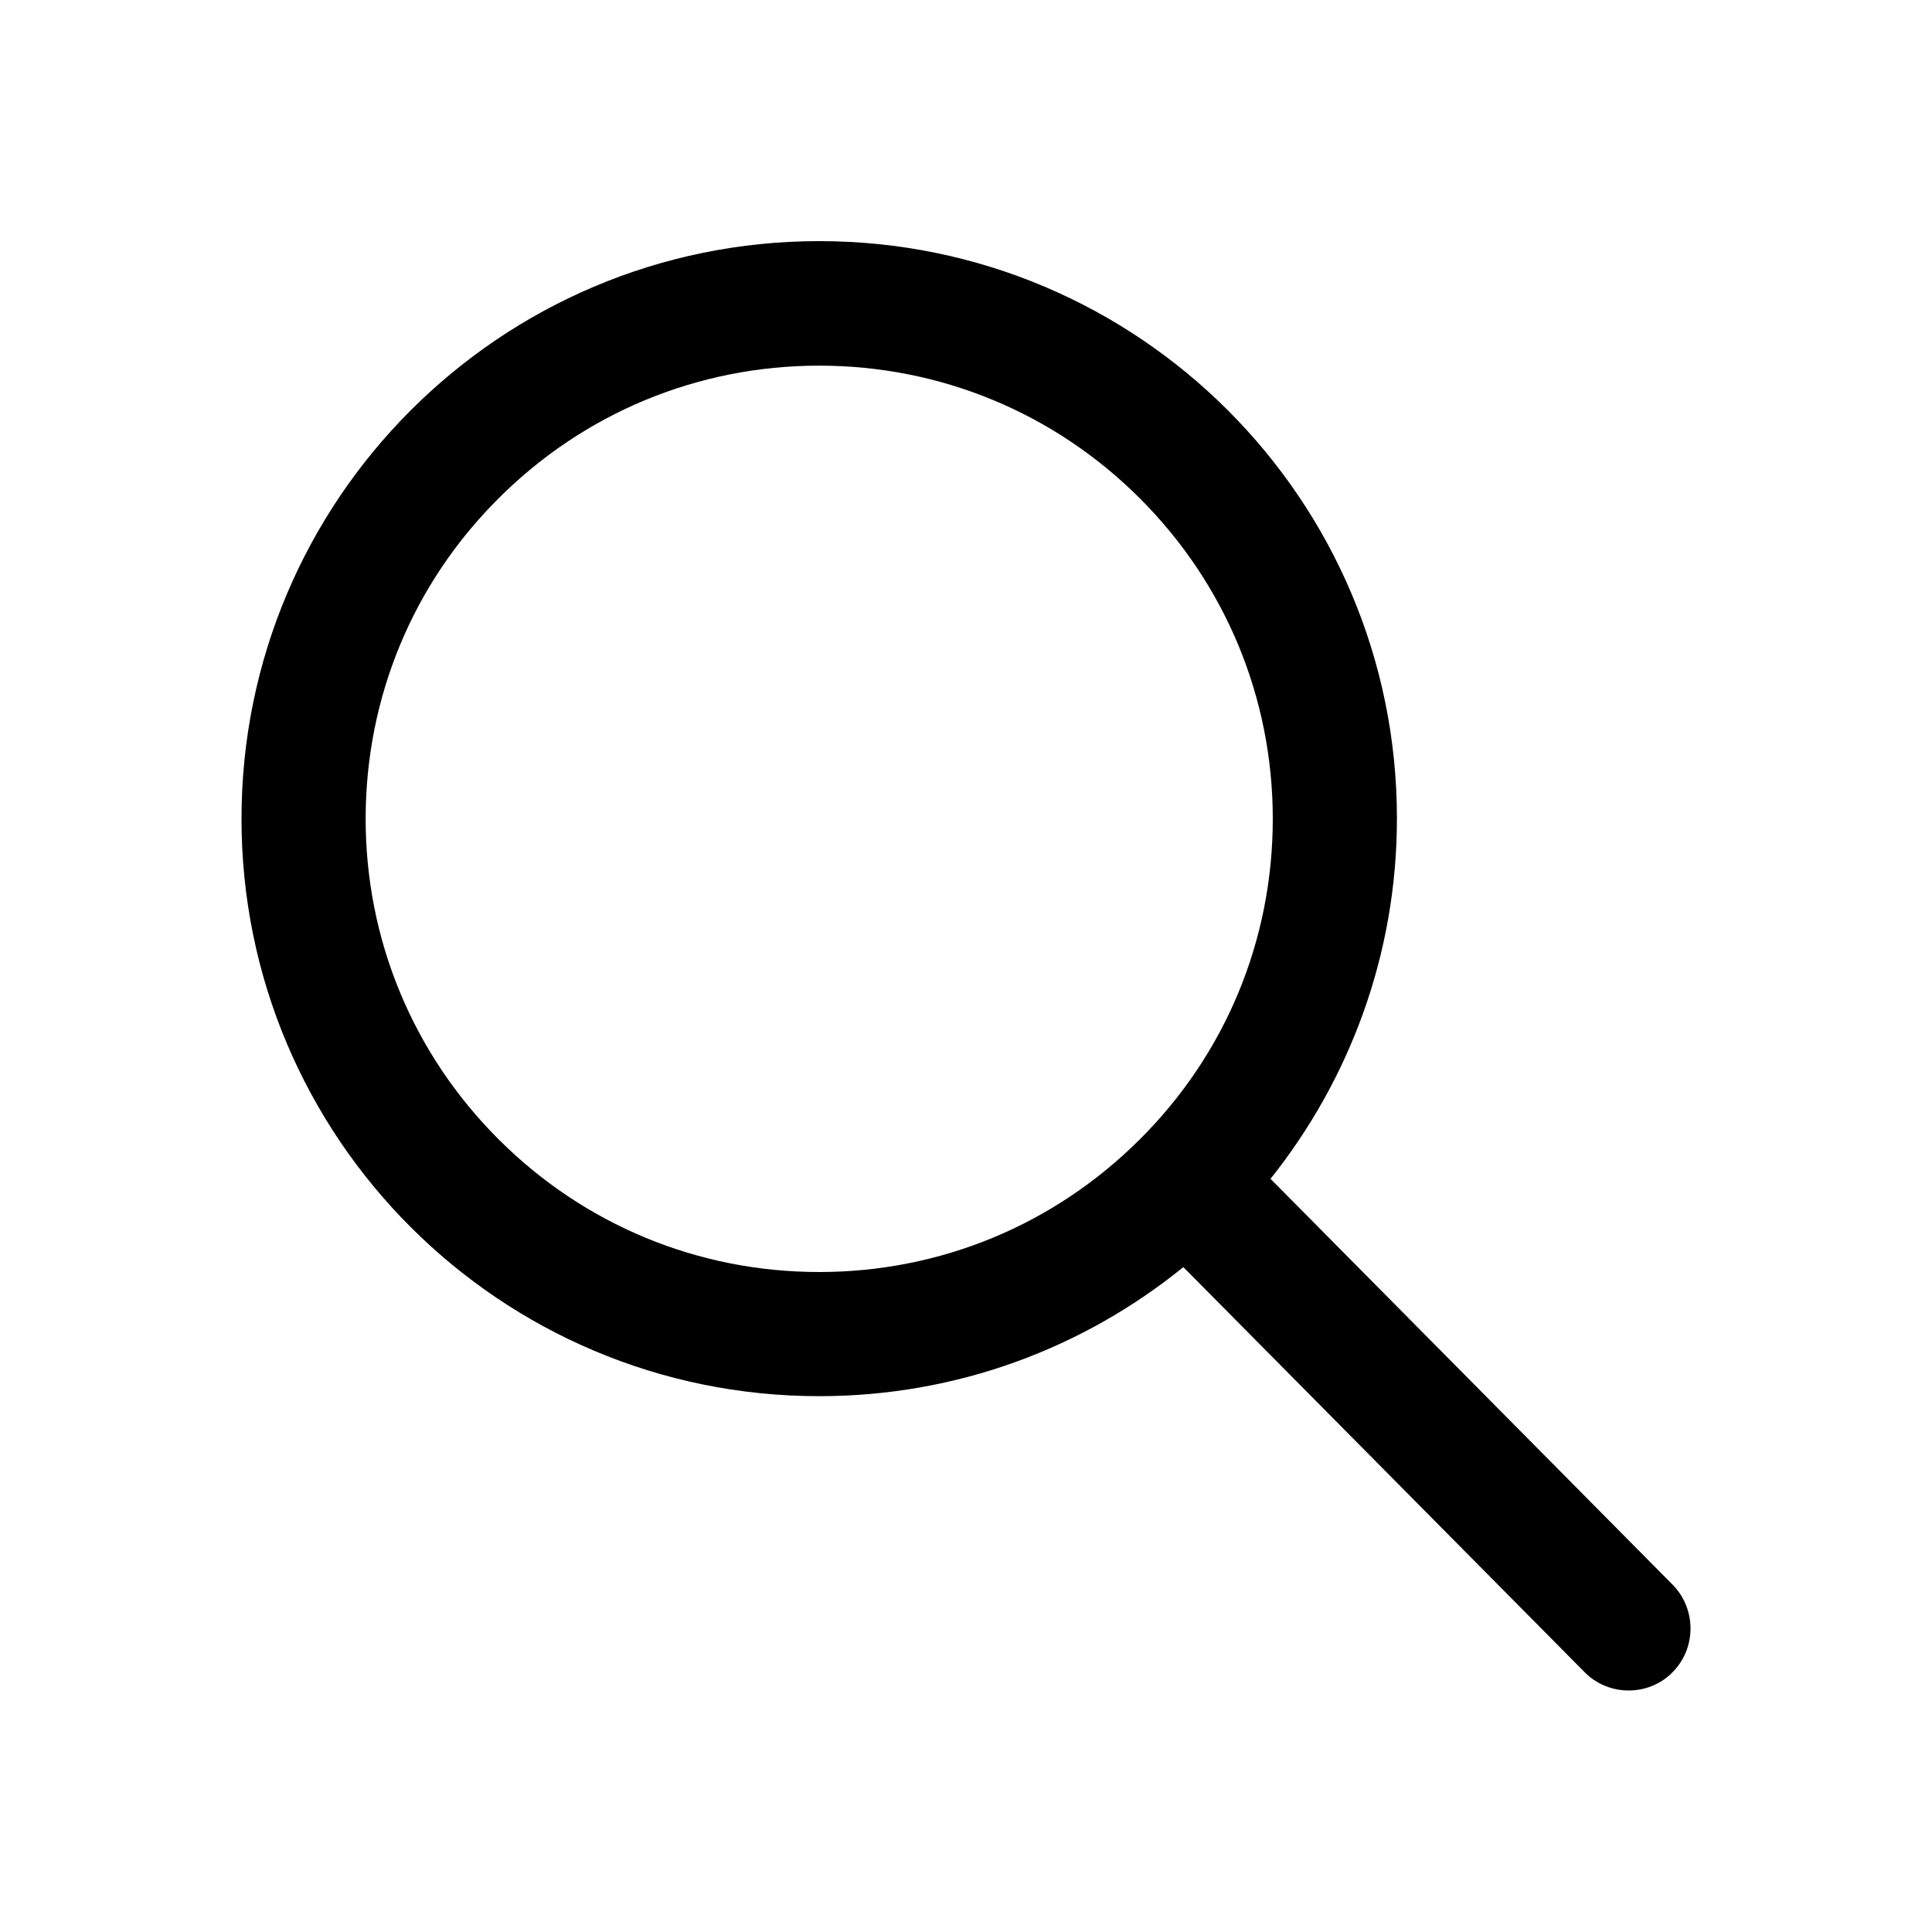
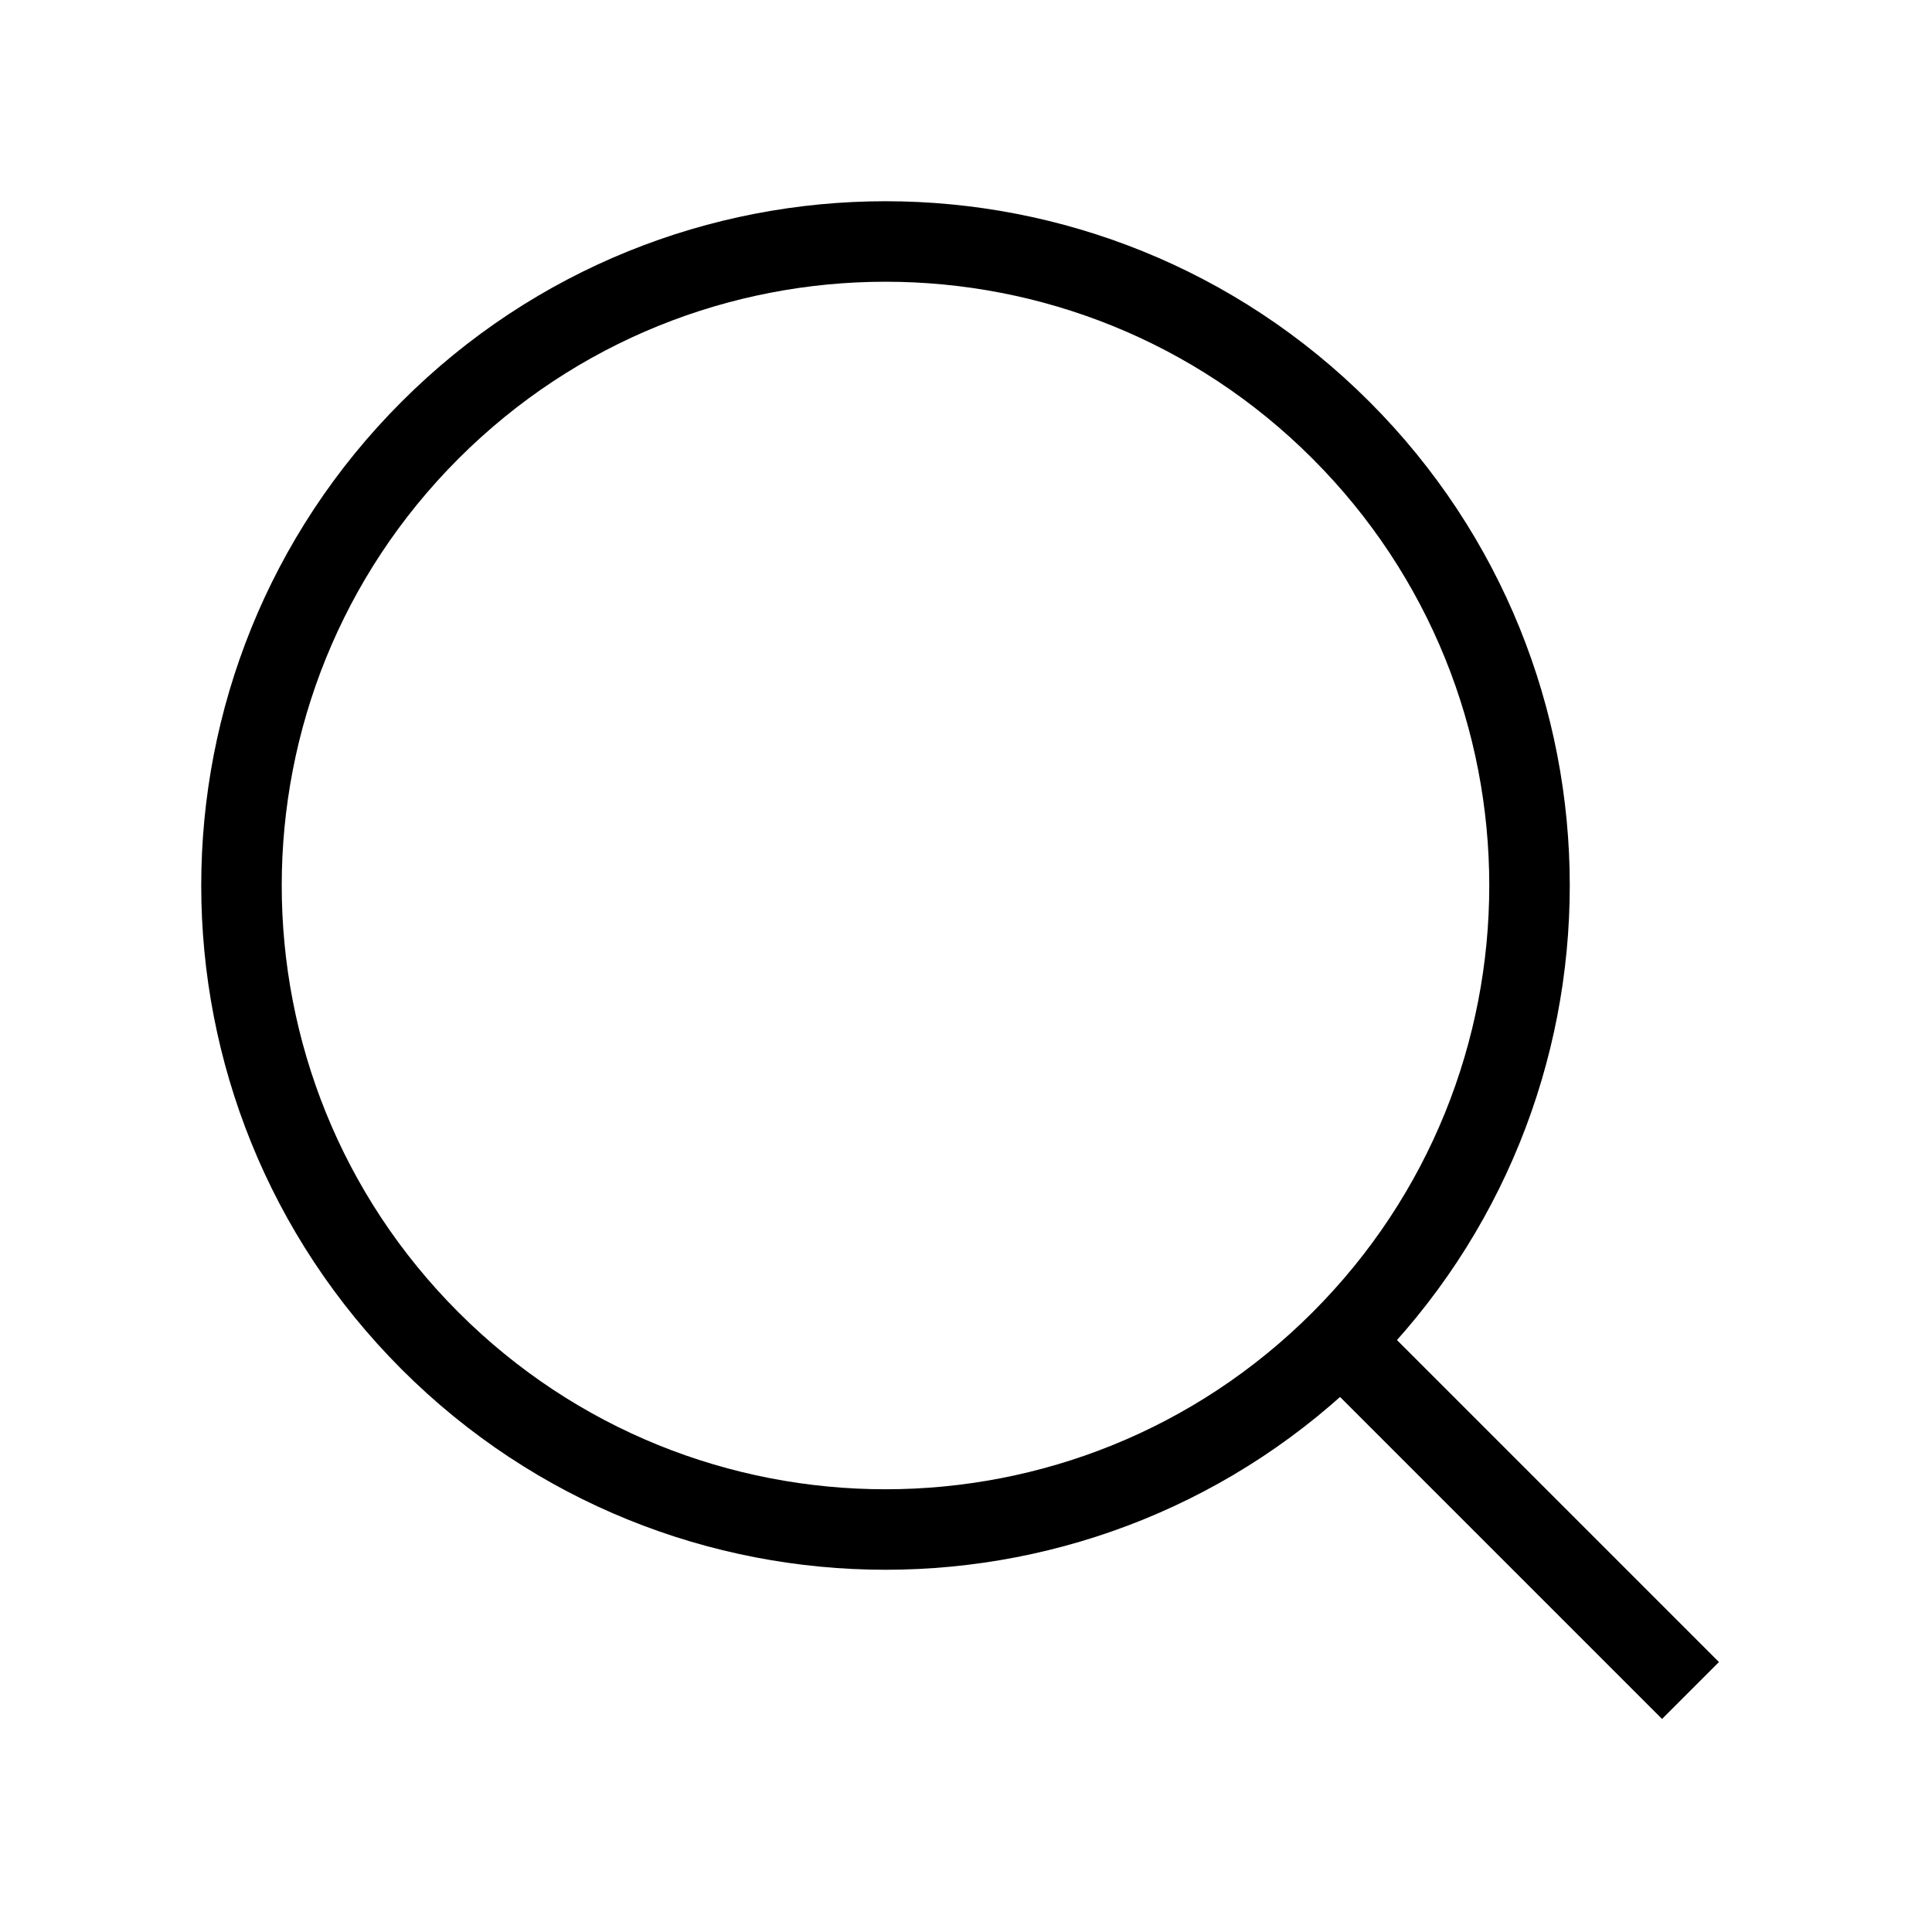
- <svg viewBox="0 0 1024 1024" fill="currentColor" height="1em" width="1em" version="1.1">
-   <path d="M887 840.4L673.4 624.8c41.8-52.4 67-118.8 67-191 0-169-137-306-306.2-306S128 265 128 434s137 306 306.2 306c73.2 0 140.2-25.6 193-68.4l212.2 214.2c6.4 6.8 15.2 10.2 23.8 10.2 8.2 0 16.4-3 22.6-9 13.2-12.6 13.6-33.4 1.2-46.6z m-452.8-166.2c-64.2 0-124.6-25-170-70.4-45.4-45.4-70.4-105.8-70.4-169.8 0-64.2 25-124.6 70.4-169.8 45.4-45.4 105.8-70.4 170-70.4s124.6 25 170 70.4c45.4 45.4 70.4 105.8 70.4 169.8 0 64.2-25 124.6-70.4 169.8-45.4 45.4-105.8 70.4-170 70.4z" />
+ <svg xmlns="http://www.w3.org/2000/svg" viewBox="0 0 24 24" width="1em" height="1em">
+   <path fill="none" stroke="currentColor" strokeLinecap="round" strokeLinejoin="round" strokeWidth="1.5" d="m21 21l-4.343-4.343m0 0A8 8 0 1 0 5.343 5.343a8 8 0 0 0 11.314 11.314" />
</svg>
